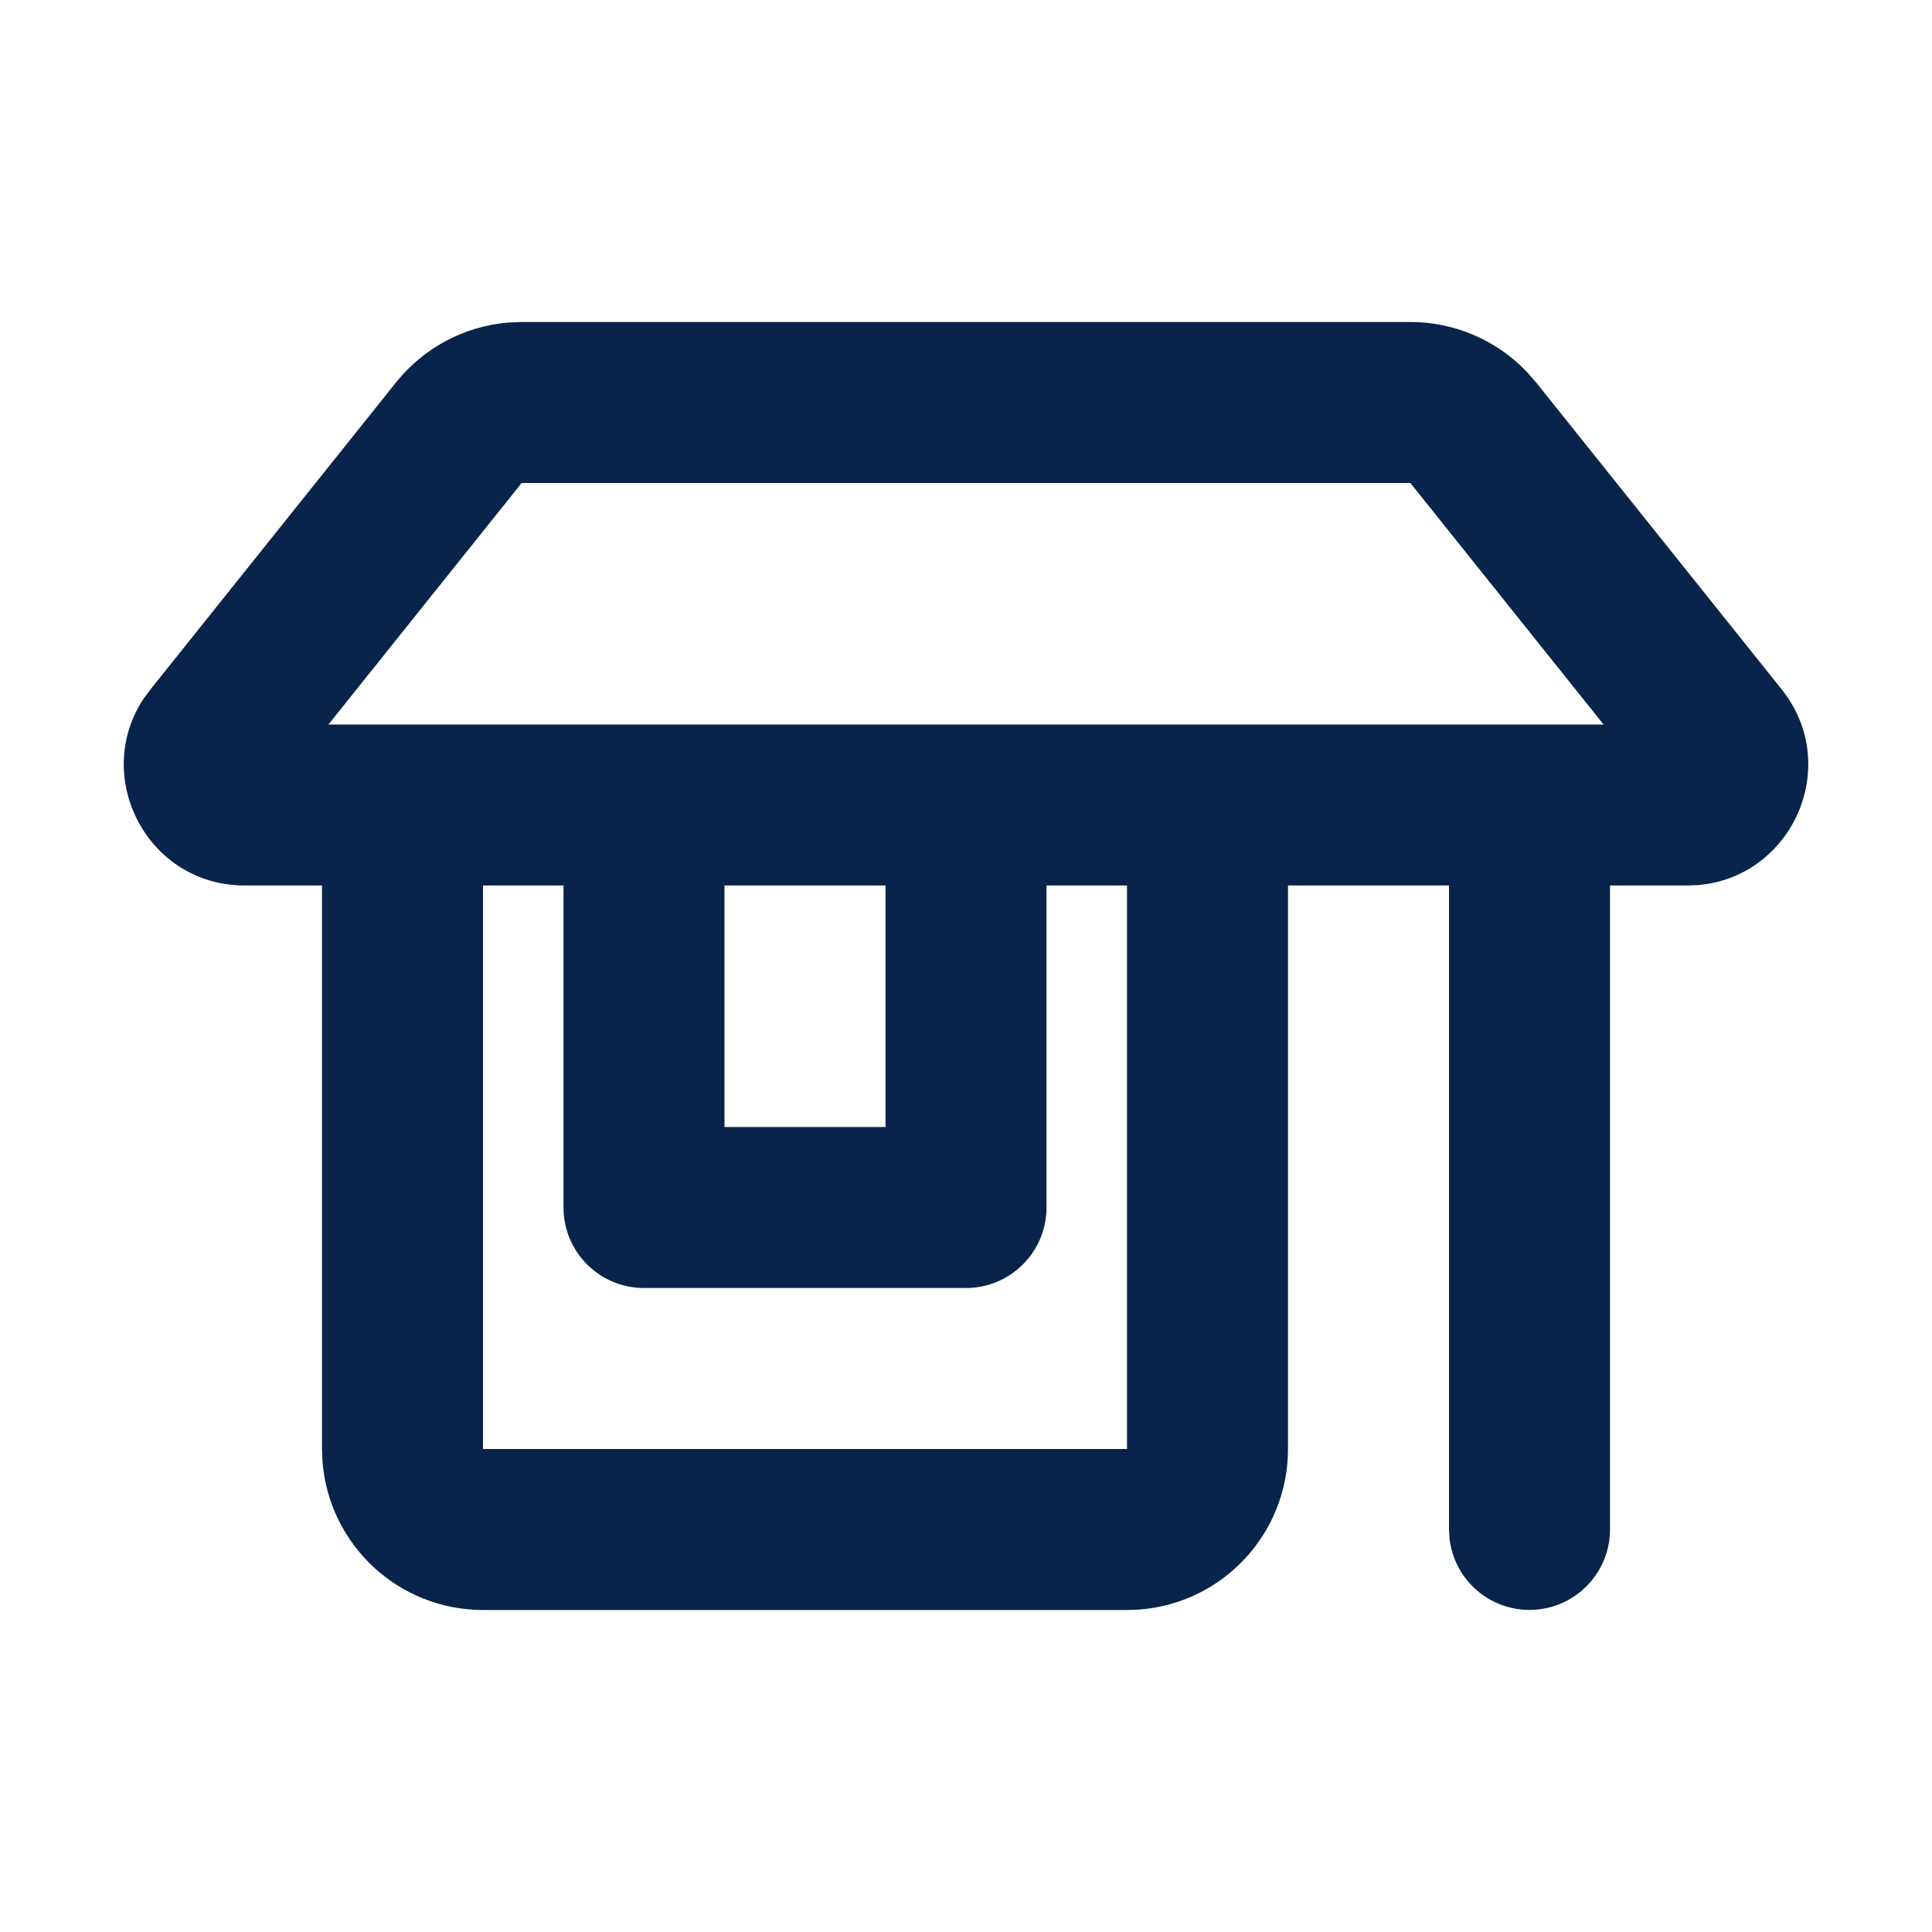
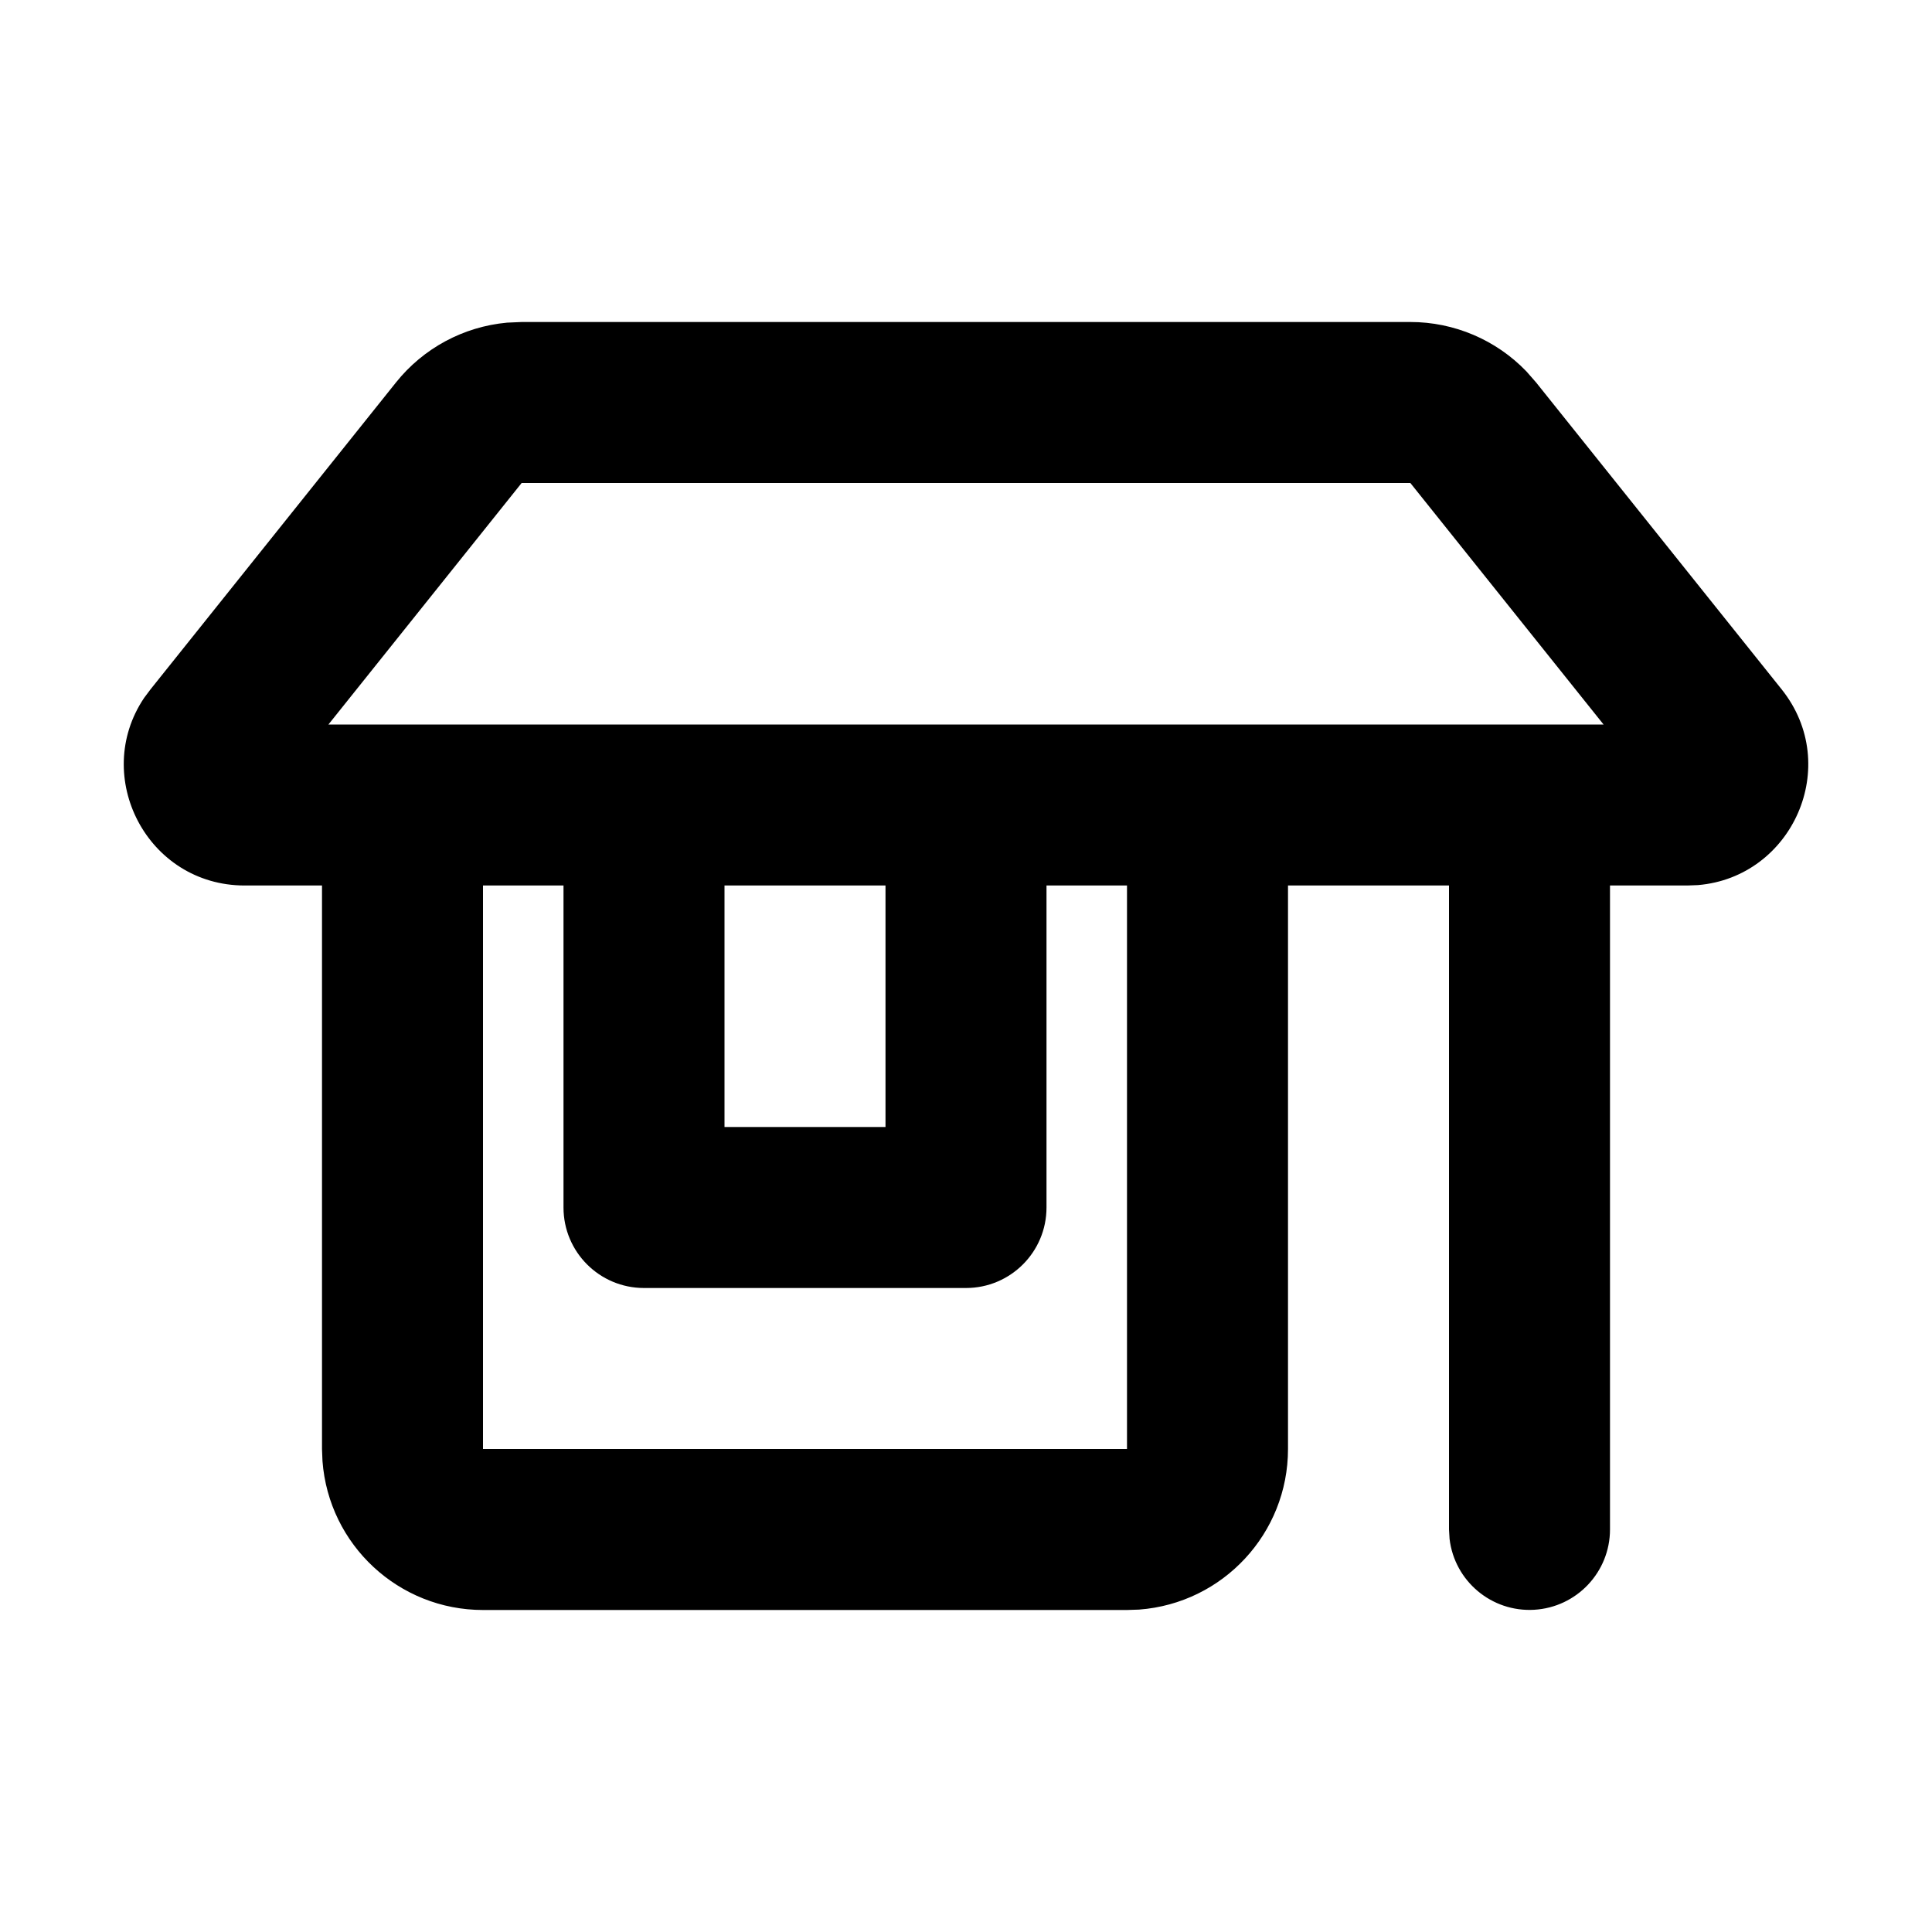
<svg xmlns="http://www.w3.org/2000/svg" width="24" height="24">
  <g fill="none" fill-rule="evenodd">
    <path d="M24 0v24H0V0zM12.594 23.258l-.012.002-.071.035-.02.004-.014-.004-.071-.036c-.01-.003-.019 0-.024.006l-.004.01-.017.428.005.02.01.013.104.074.015.004.012-.004.104-.074.012-.016.004-.017-.017-.427c-.002-.01-.009-.017-.016-.018m.264-.113-.014.002-.184.093-.01.01-.003.011.018.43.005.012.008.008.201.092c.012.004.023 0 .029-.008l.004-.014-.034-.614c-.003-.012-.01-.02-.02-.022m-.715.002a.023.023 0 0 0-.027.006l-.006.014-.034.614c0 .012.007.02.017.024l.015-.002.201-.093.01-.008.003-.011.018-.43-.003-.012-.01-.01z" />
-     <path fill="#09244BFF" d="M17.52 4a2 2 0 0 1 1.442.614l.12.137 3.05 3.812c.757.947.134 2.334-1.04 2.432L20.96 11H20v8a1 1 0 0 1-1.993.117L18 19v-8h-2v7a2 2 0 0 1-1.85 1.995L14 20H6a2 2 0 0 1-1.994-1.85L4 18v-7h-.96c-1.212 0-1.906-1.353-1.25-2.33l.08-.107 3.049-3.812a2 2 0 0 1 1.38-.743L6.482 4zM7 11H6v7h8v-7h-1v4a1 1 0 0 1-1 1H8a1 1 0 0 1-1-1zm4 0H9v3h2zm6.52-5H6.48l-2.4 3h15.84z" />
+     <path fill="currentColor" d="M17.52 4a2 2 0 0 1 1.442.614l.12.137 3.05 3.812c.757.947.134 2.334-1.04 2.432L20.96 11H20v8a1 1 0 0 1-1.993.117L18 19v-8h-2v7a2 2 0 0 1-1.85 1.995L14 20H6a2 2 0 0 1-1.994-1.85L4 18v-7h-.96c-1.212 0-1.906-1.353-1.25-2.33l.08-.107 3.049-3.812a2 2 0 0 1 1.38-.743L6.482 4zM7 11H6v7h8v-7h-1v4a1 1 0 0 1-1 1H8a1 1 0 0 1-1-1zm4 0H9v3h2zm6.52-5H6.48l-2.4 3h15.84z" />
  </g>
</svg>
